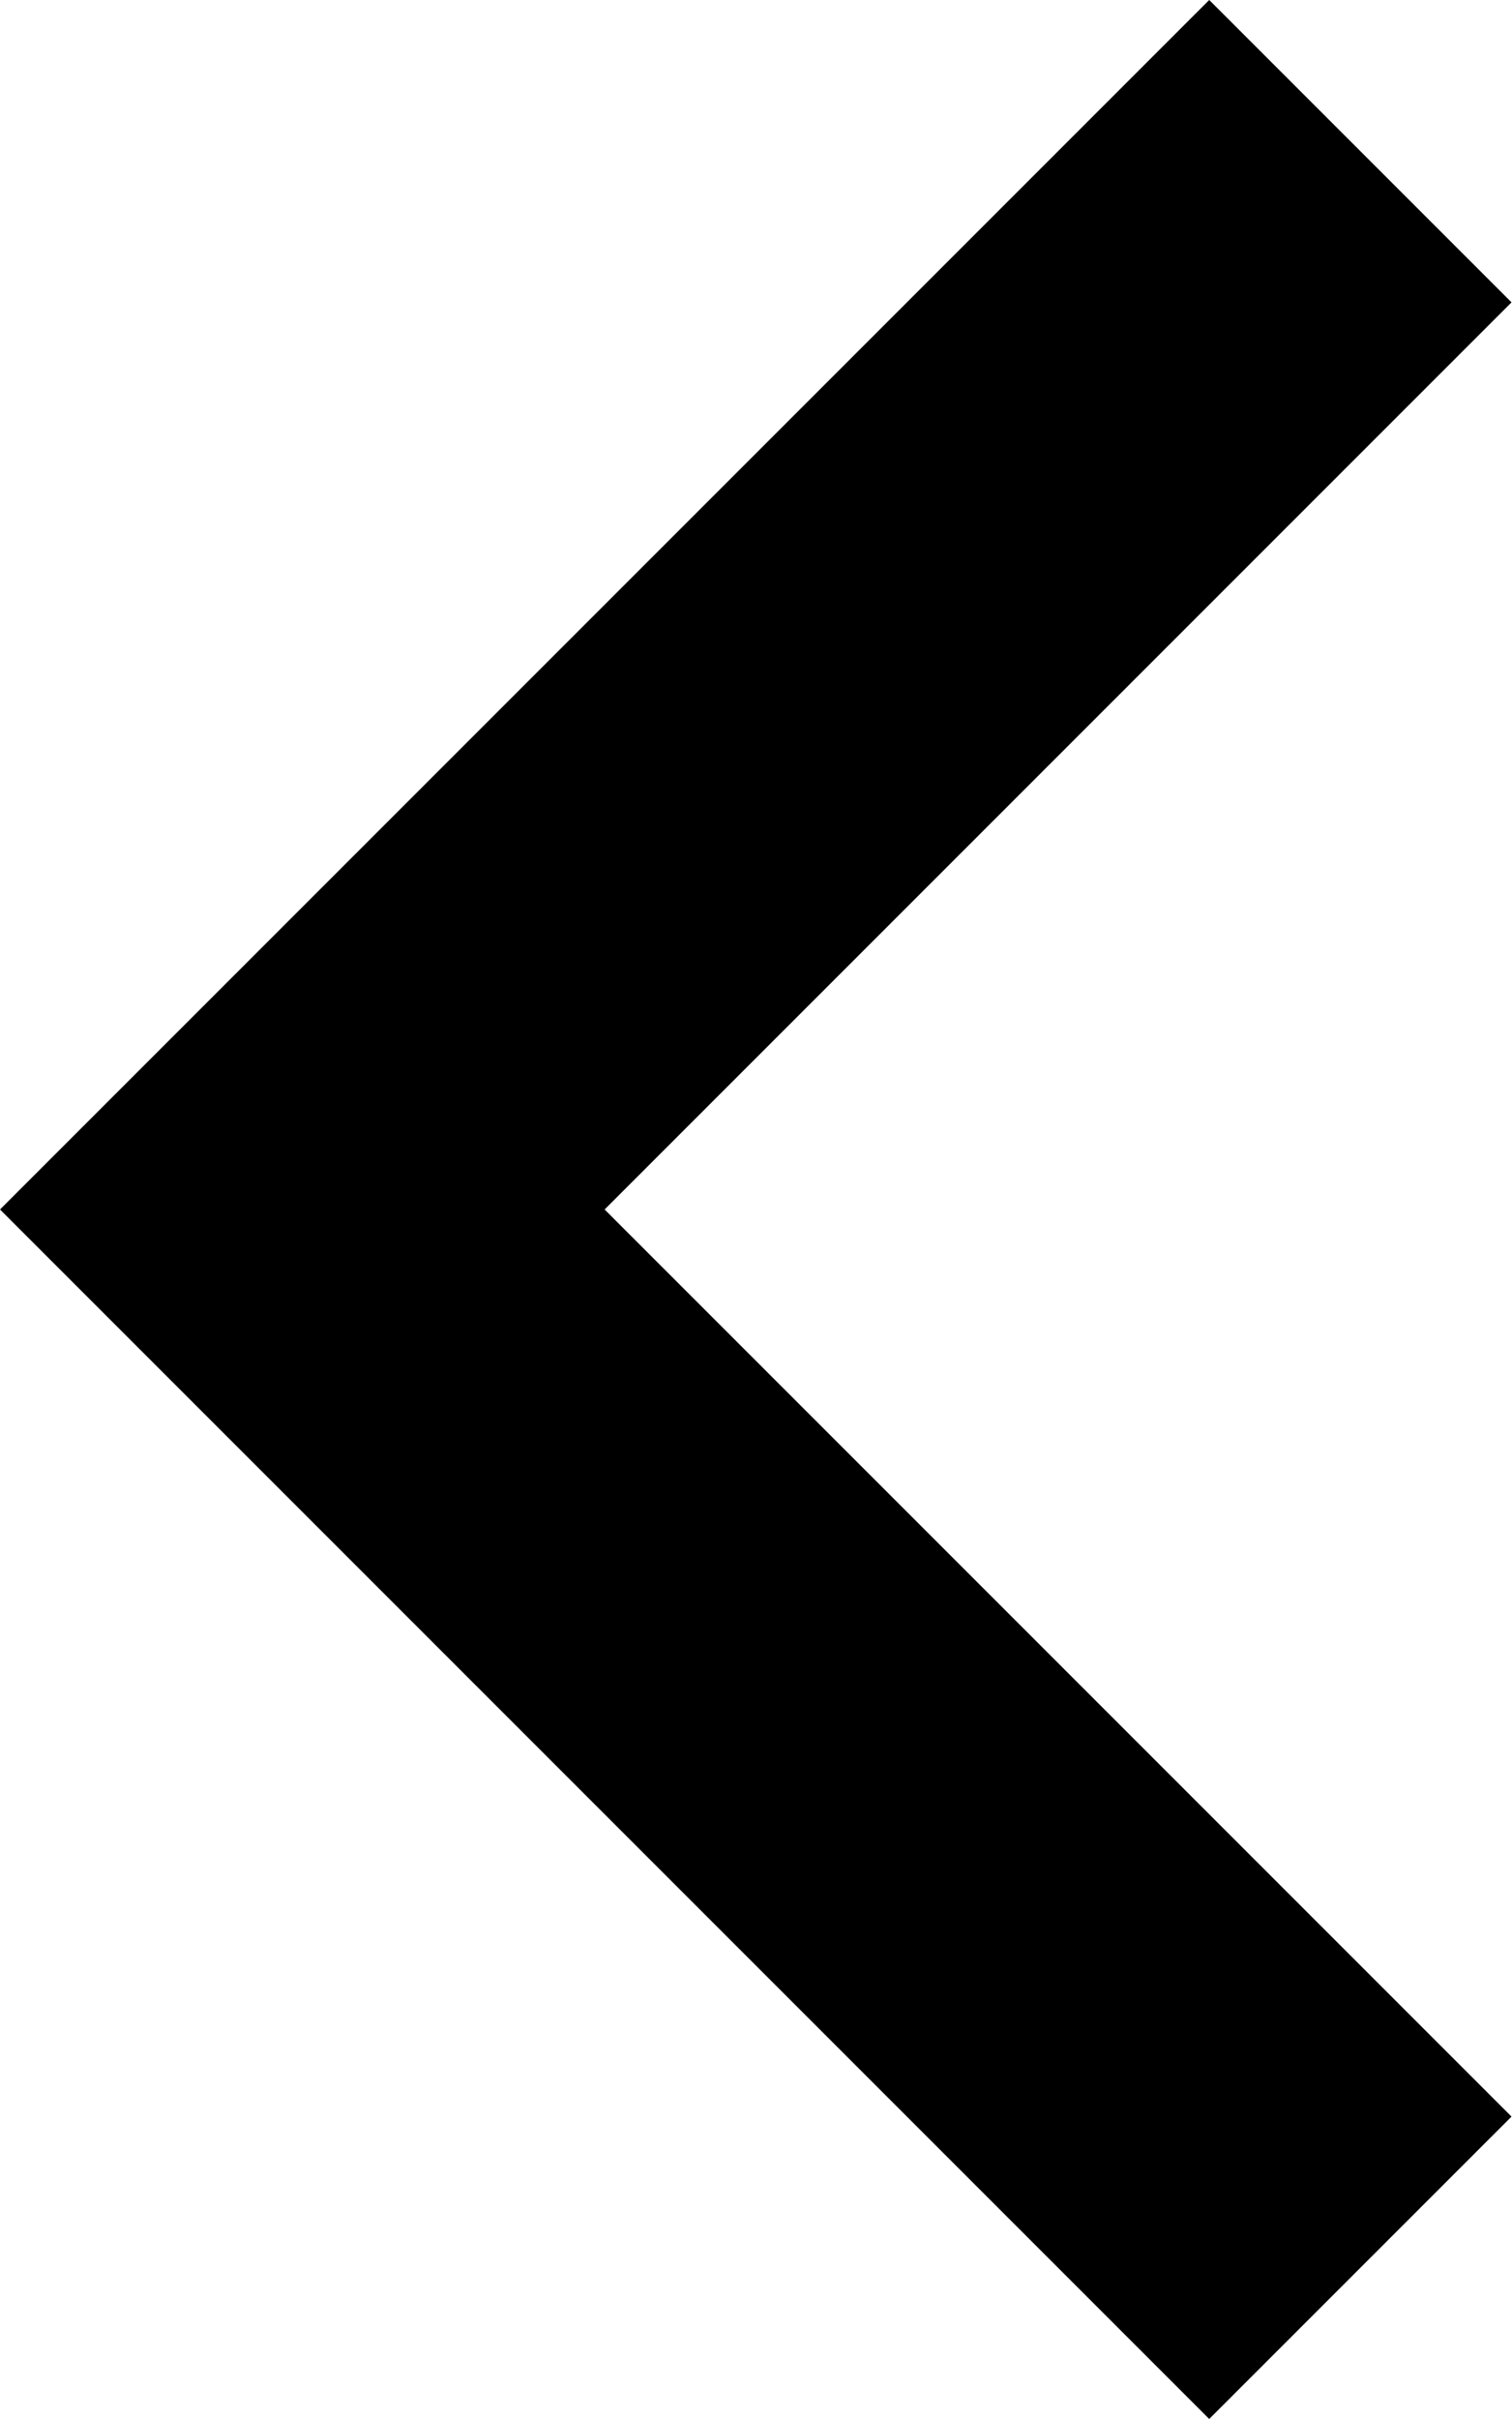
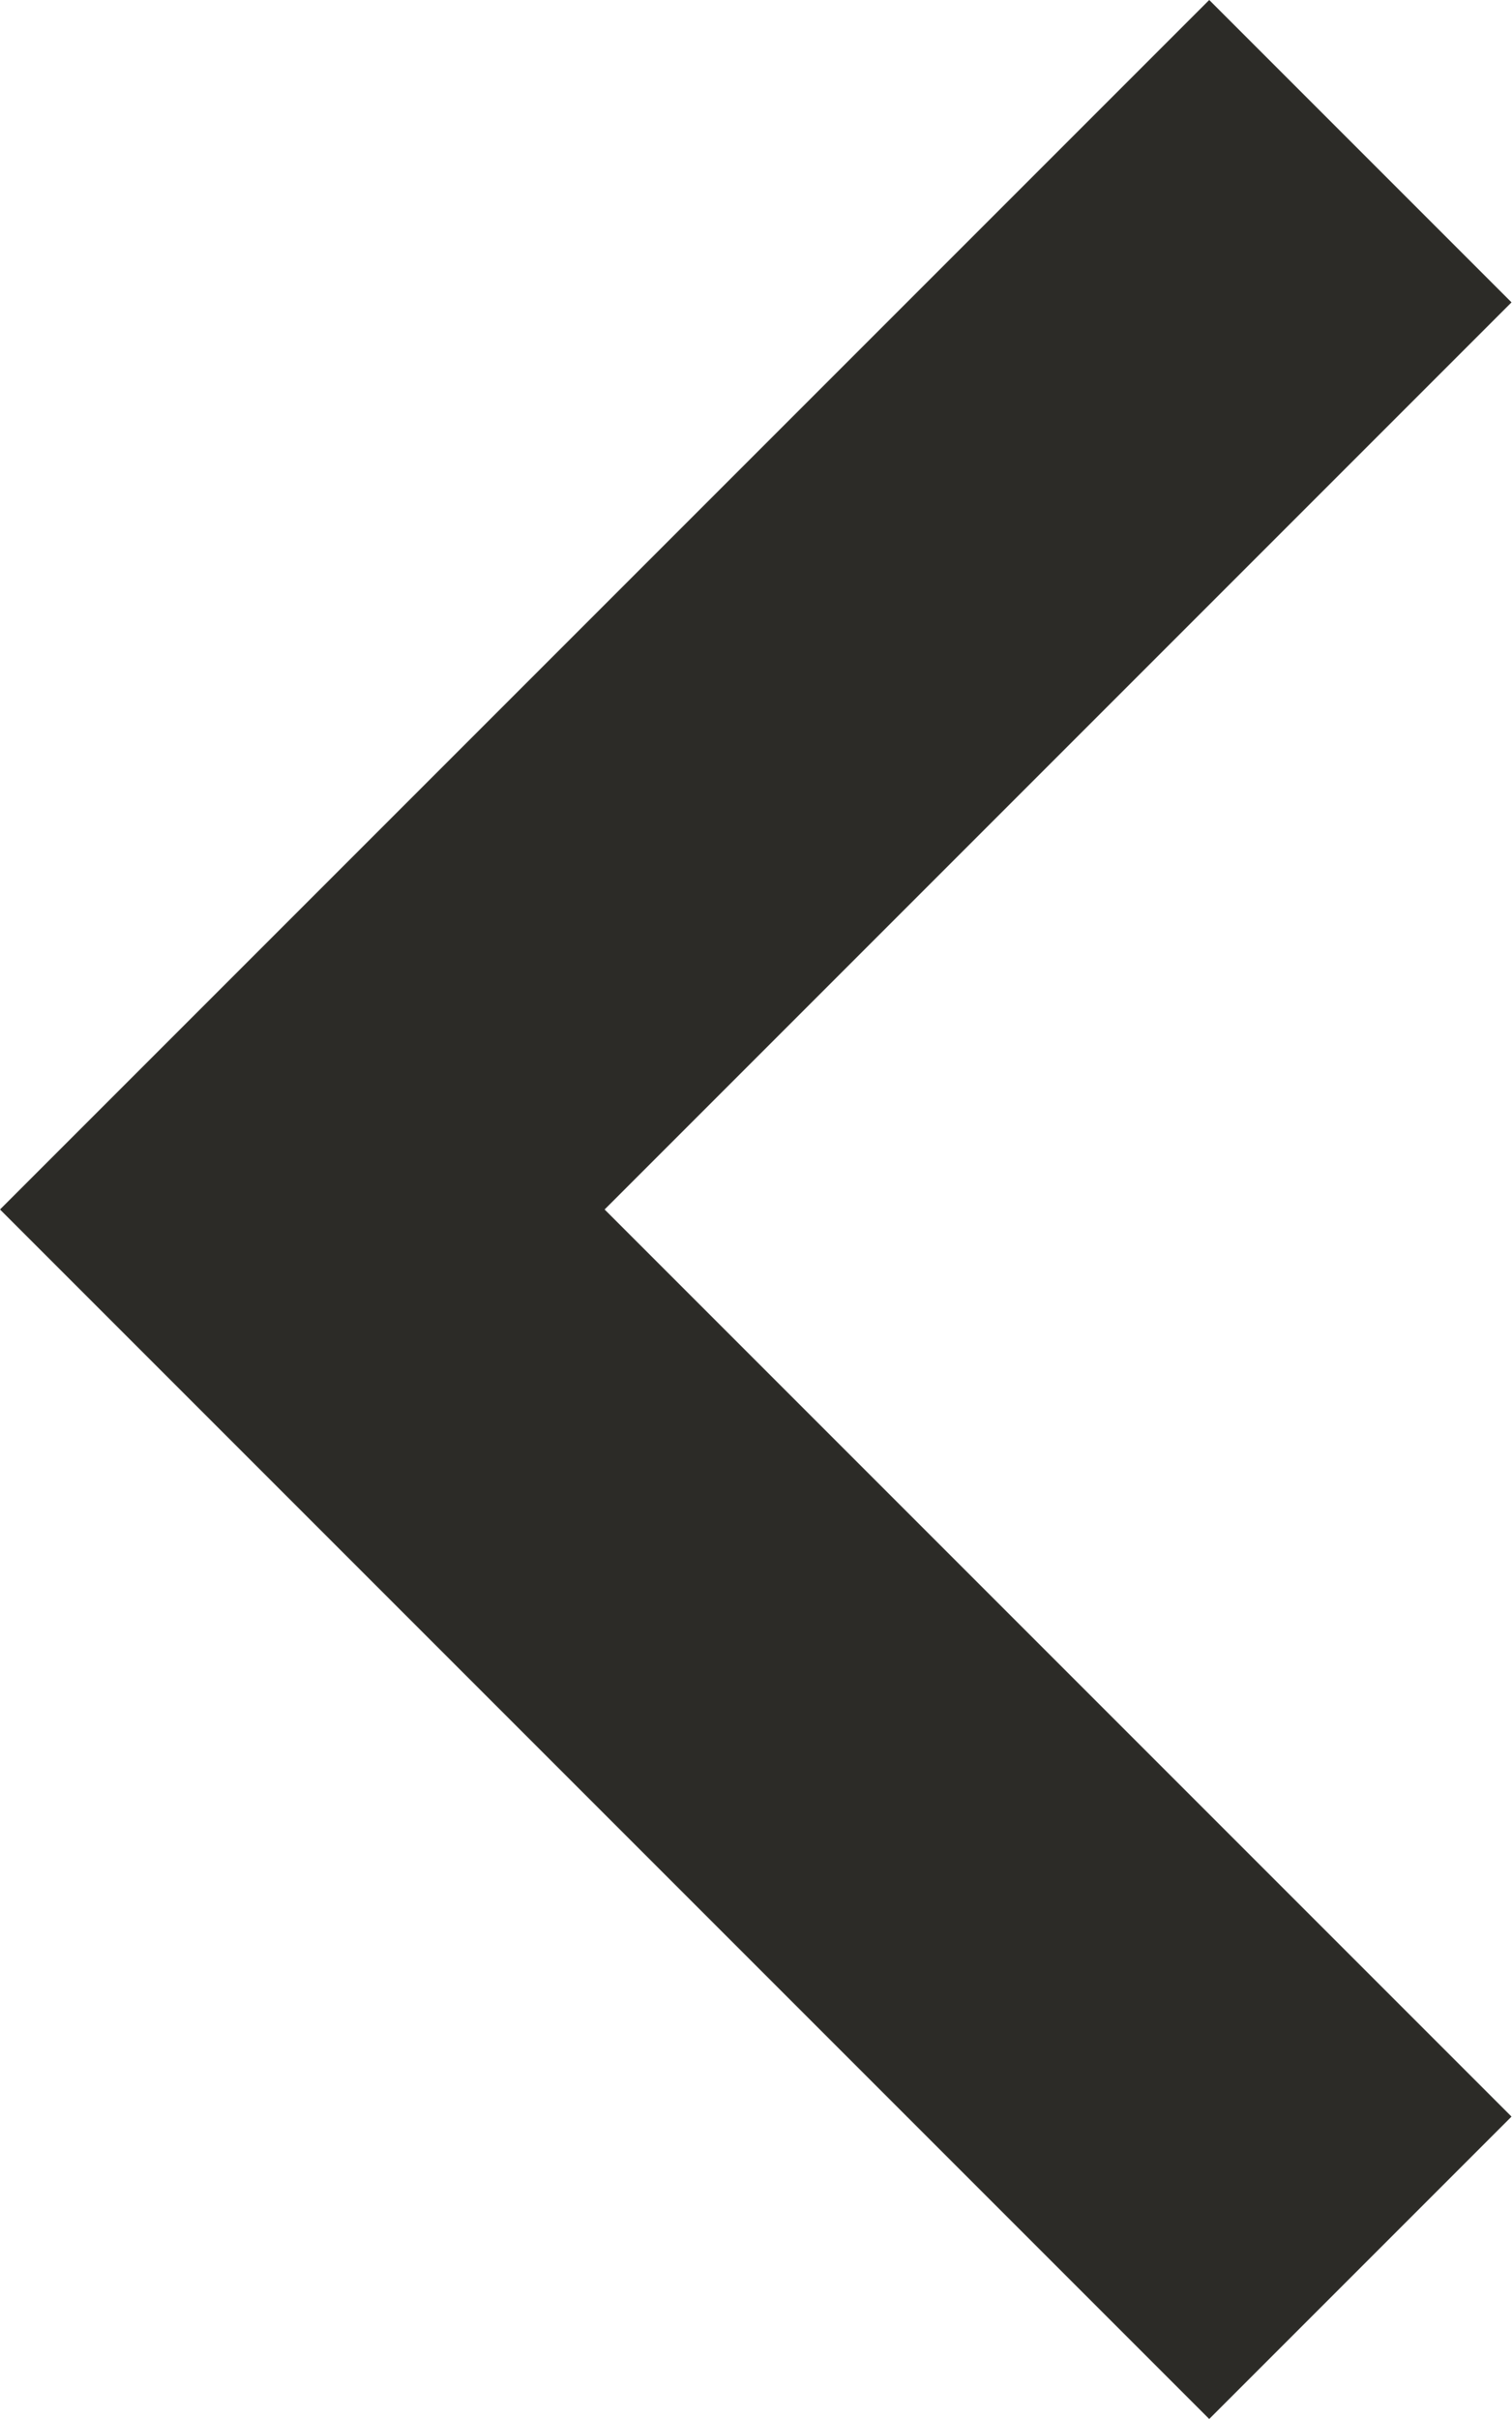
<svg xmlns="http://www.w3.org/2000/svg" width="10" height="16" viewBox="0 0 10 16" fill="none">
-   <path fill-rule="evenodd" clip-rule="evenodd" d="M8 0L10 2L4 8L10 14L8 16L0 8L8 0Z" fill="#000" />
+   <path fill-rule="evenodd" clip-rule="evenodd" d="M8 0L10 2L4 8L10 14L8 16L0 8L8 0Z" fill="#2c2b27" />
</svg>
